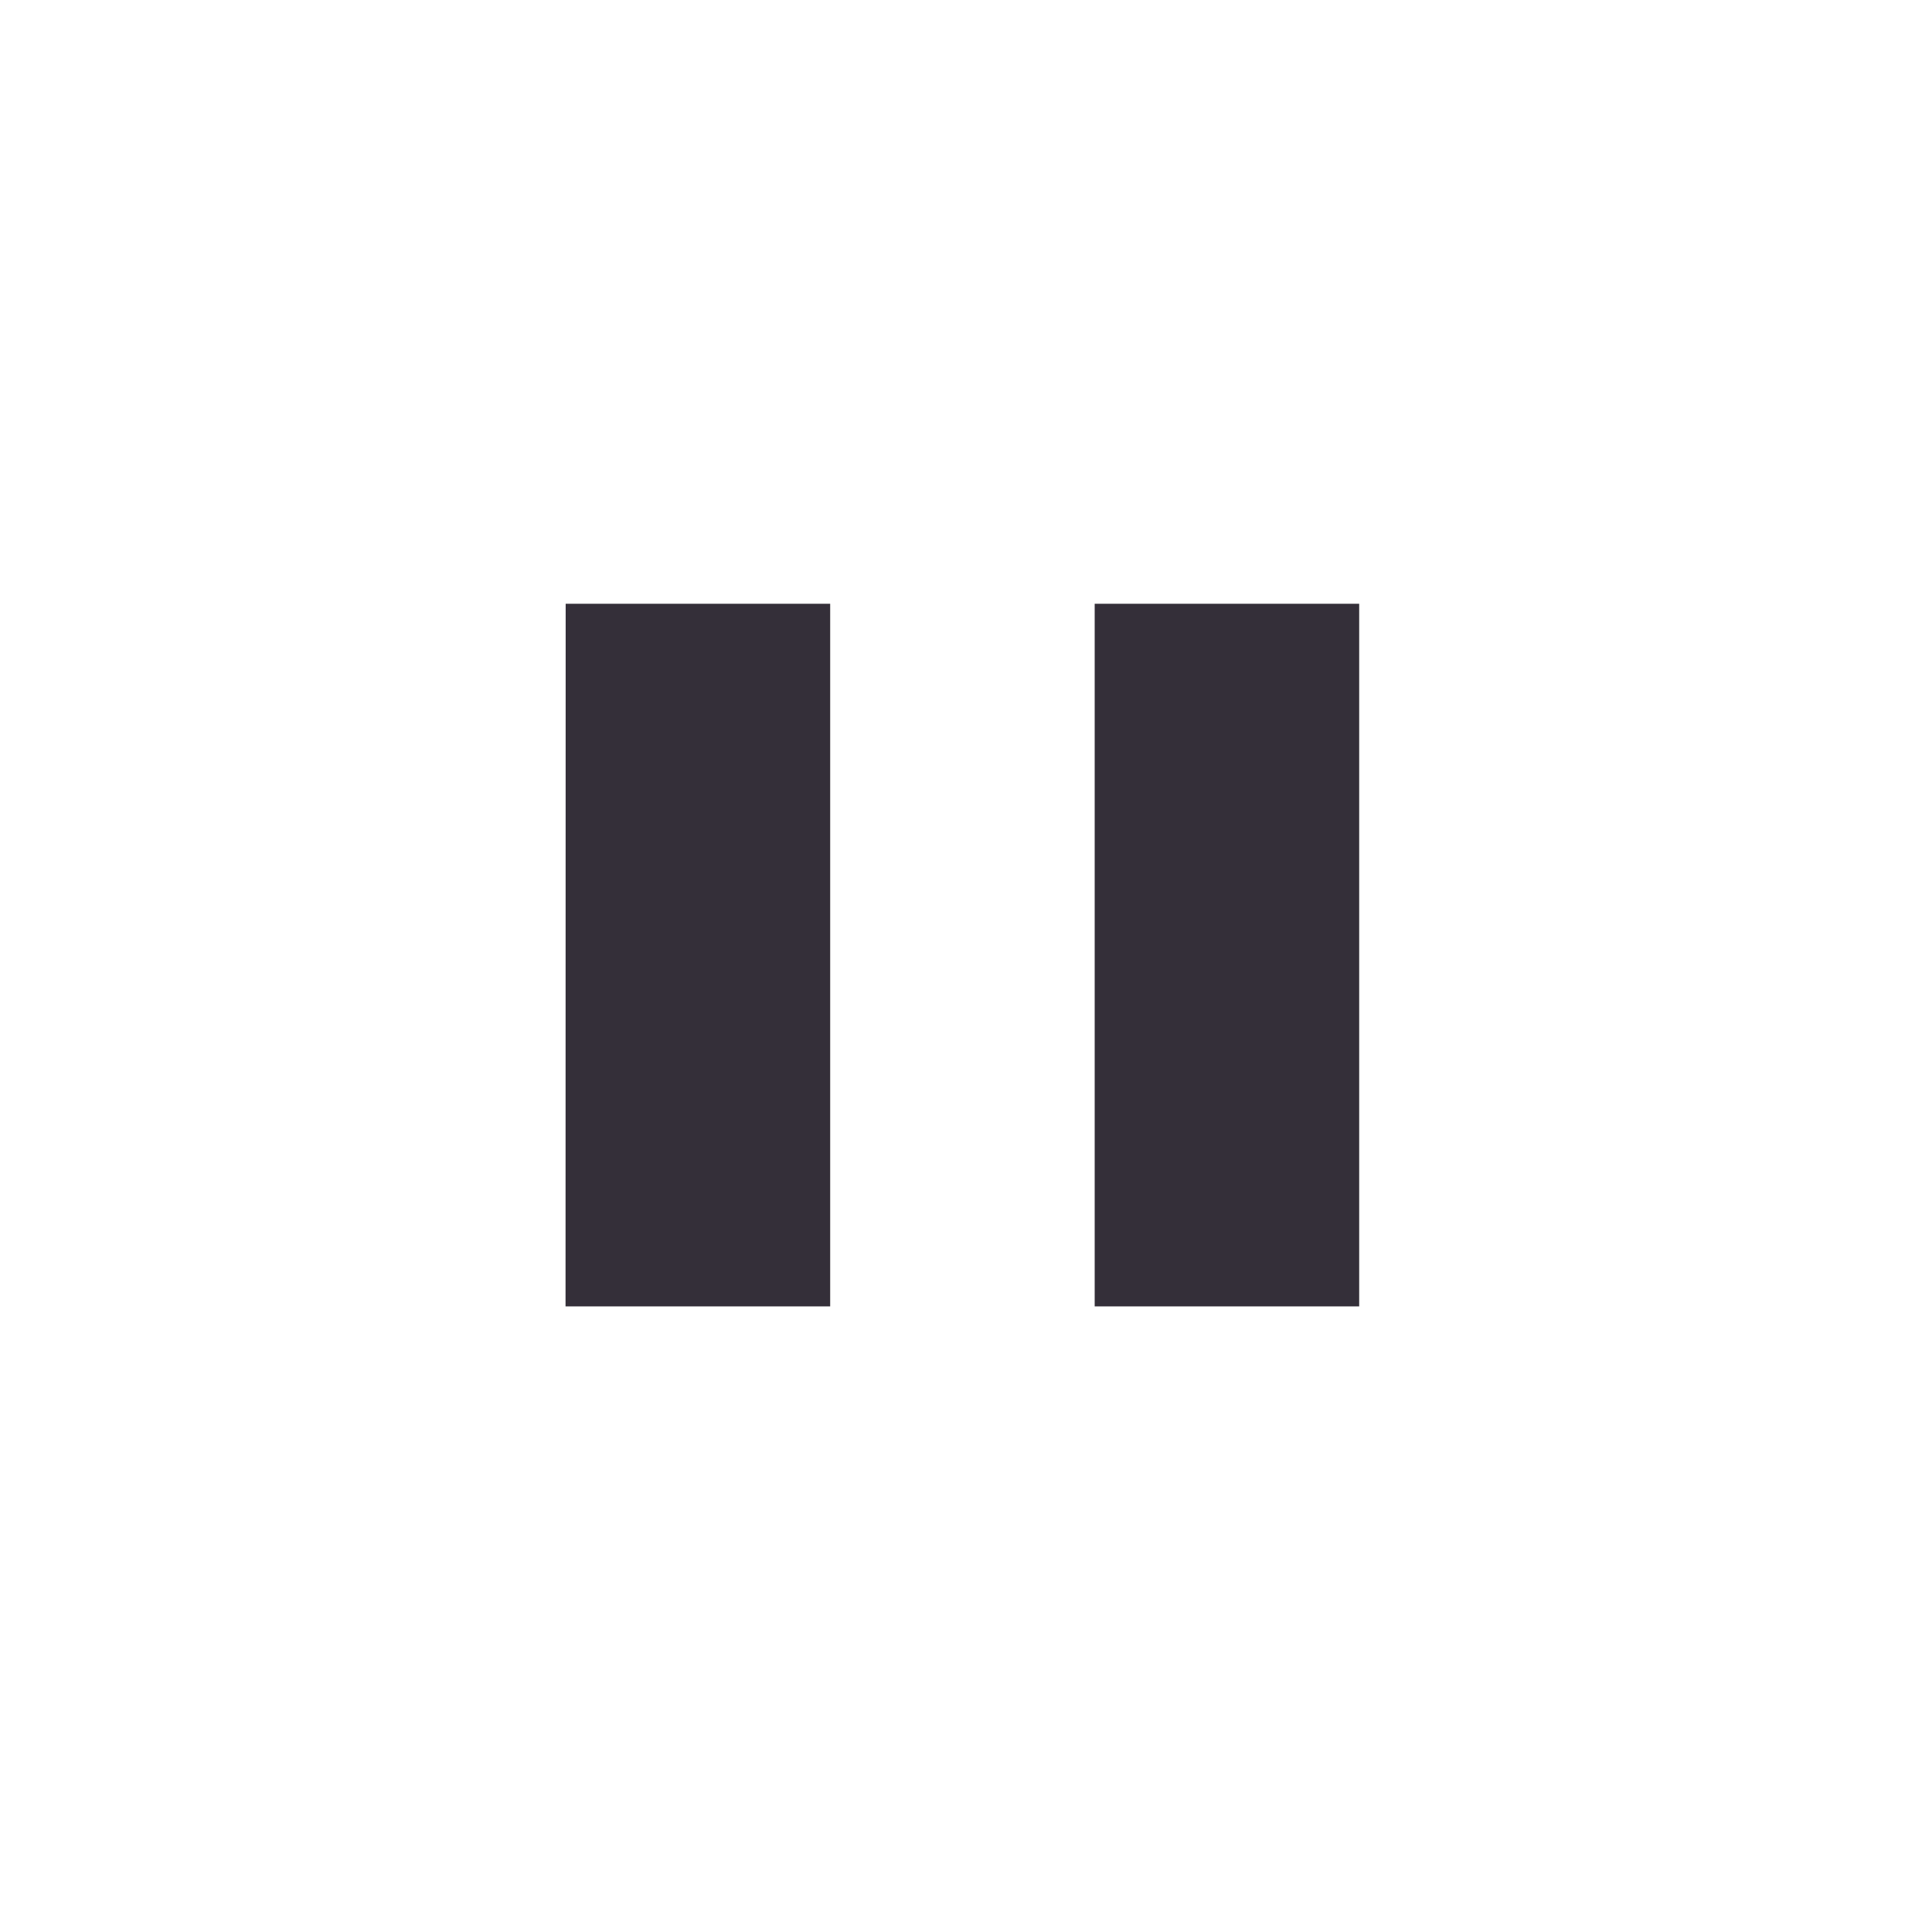
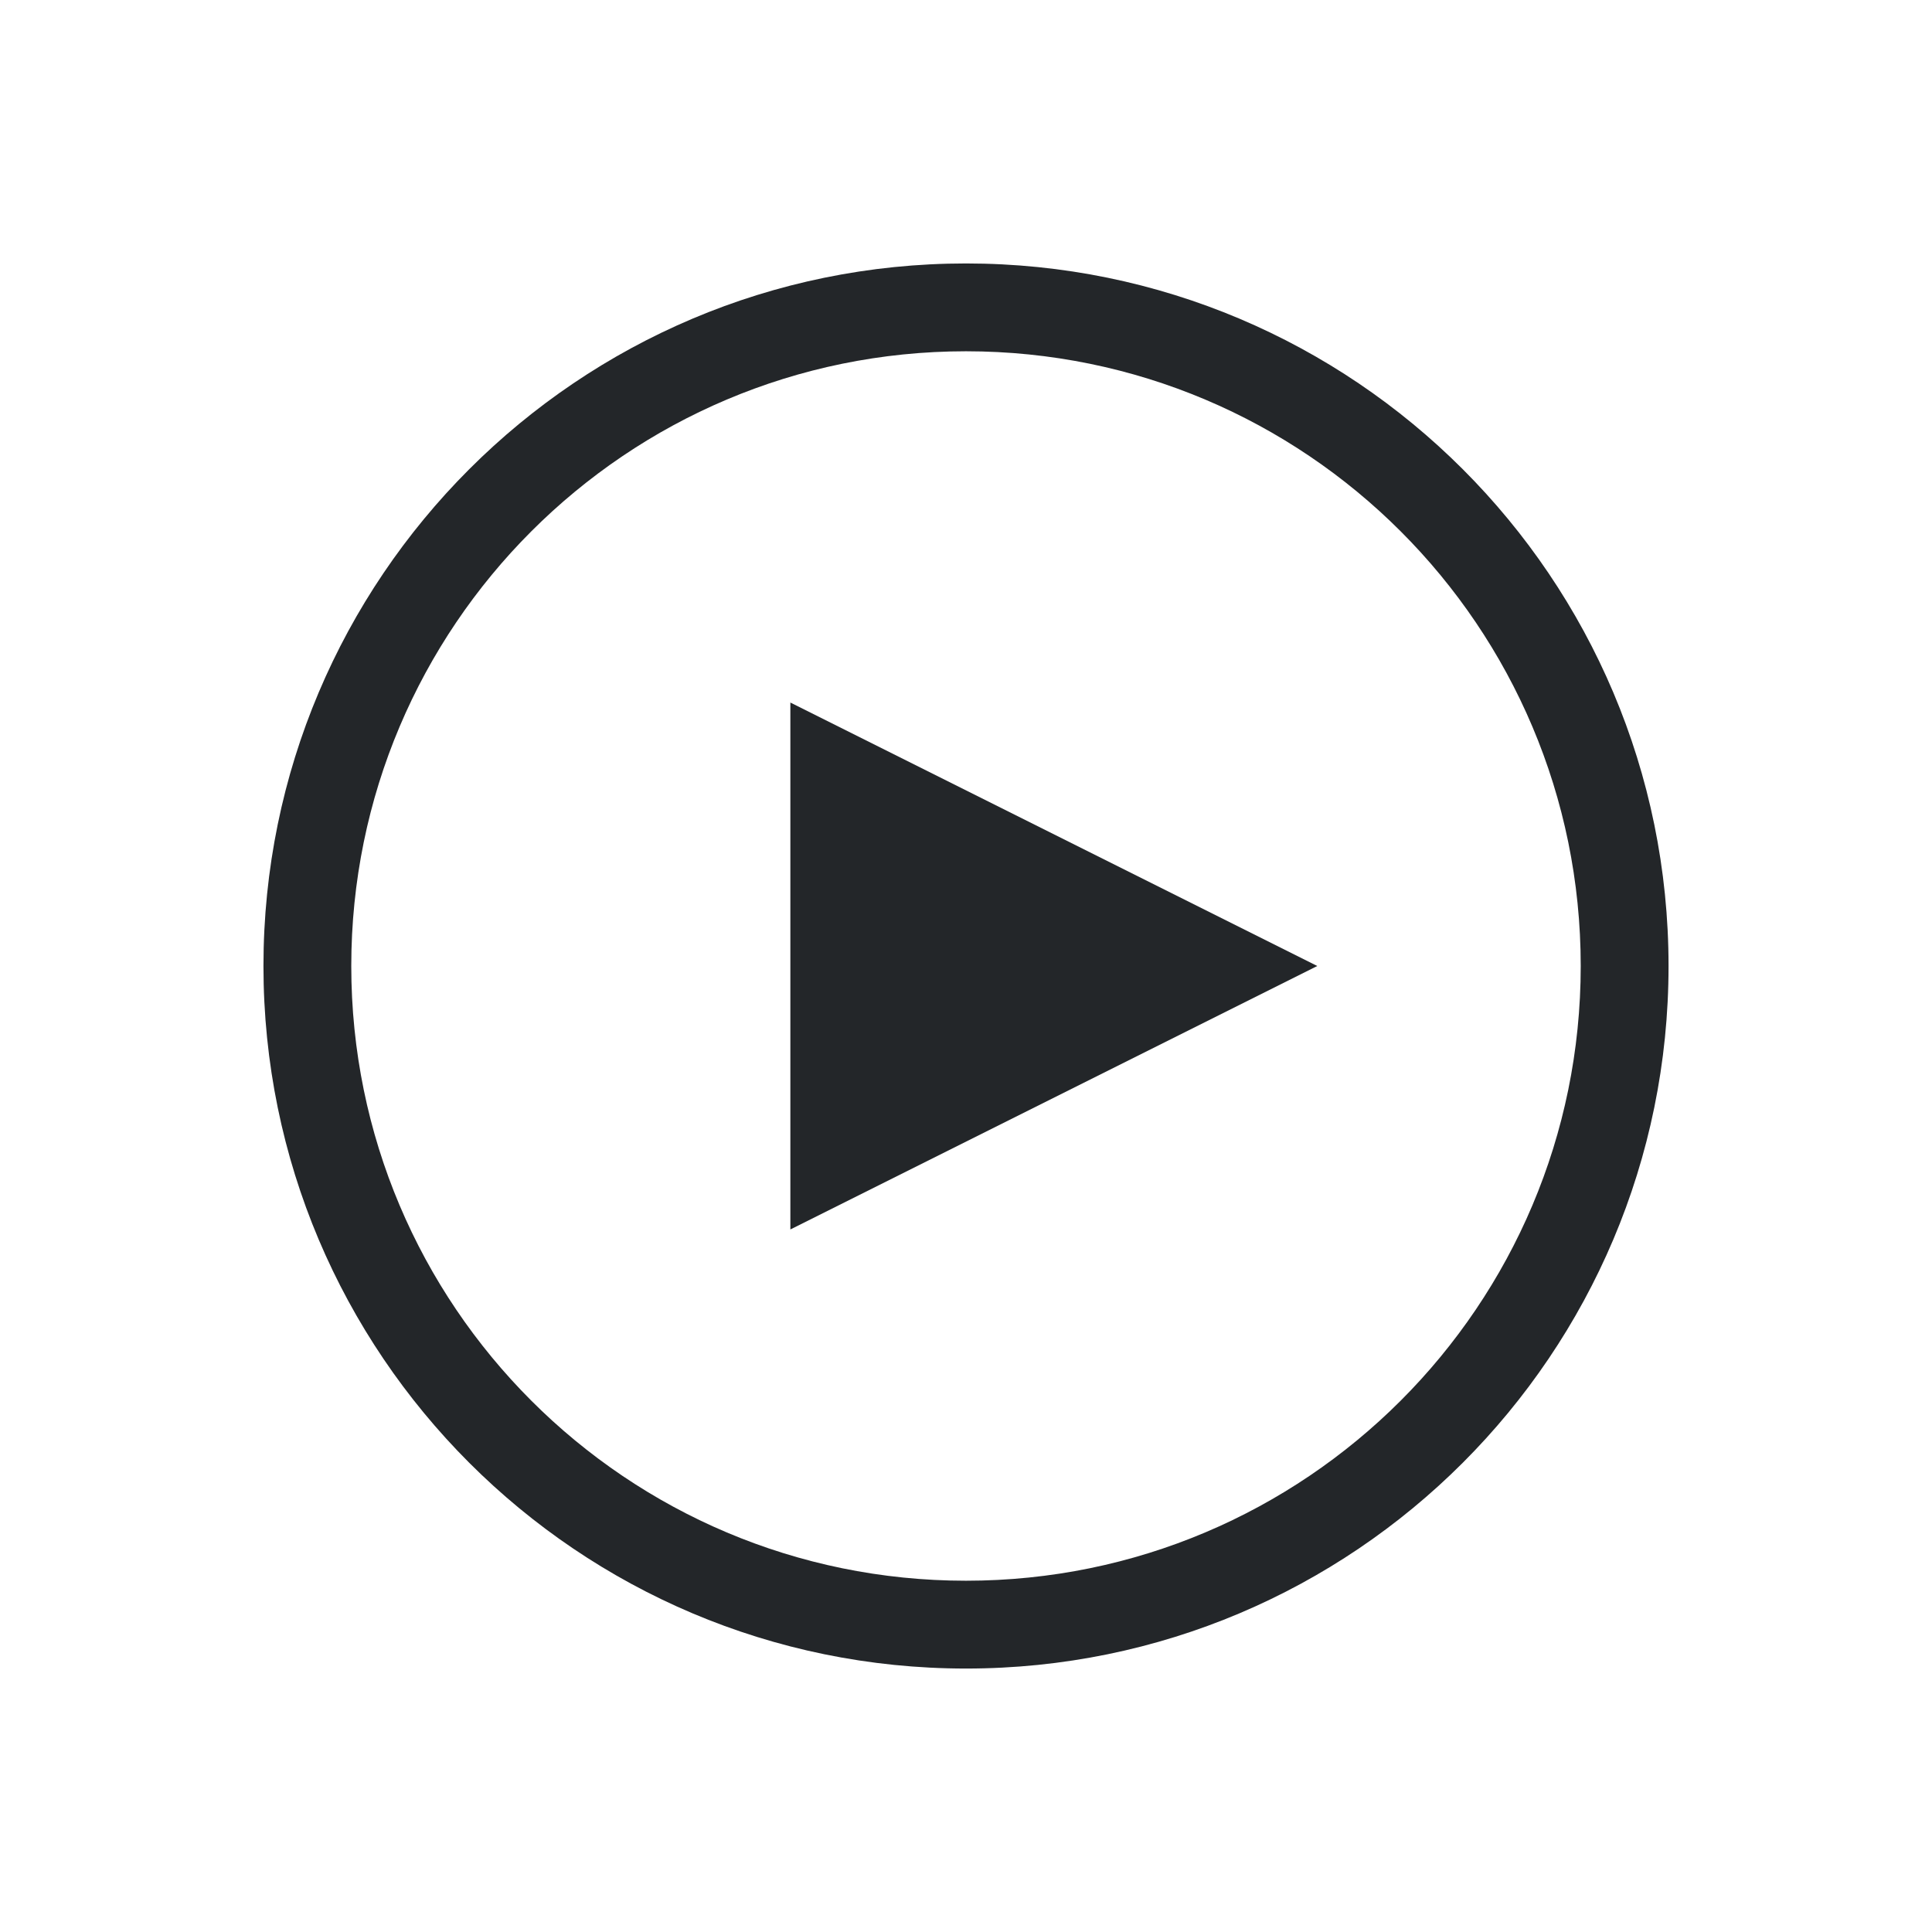
- <svg xmlns="http://www.w3.org/2000/svg" version="1.0" id="svg7229" height="22" width="22">
-   <defs id="defs7231">
-     <style type="text/css" id="current-color-scheme">
-       .ColorScheme-Text {
-         color:#31363b;
-       }
-       .ColorScheme-Background{
-         color:#eff0f1;
-       }
-       .ColorScheme-ViewText {
-         color:#31363b;
-       }
-       .ColorScheme-ViewBackground{
-         color:#ffffff;
-       }
-       .ColorScheme-ViewHover {
-         color:#000000;
-       }
-       .ColorScheme-ViewFocus{
-         color:#5a5a5a;
-       }
-       .ColorScheme-ButtonText {
-         color:#31363b;
-       }
-       .ColorScheme-ButtonBackground{
-         color:#E9E8E8;
-       }
-       .ColorScheme-ButtonHover {
-         color:#1489ff;
-       }
-       .ColorScheme-ButtonFocus{
-         color:#2B74C7;
-       }
- </style>
-   </defs>
-   <g transform="translate(-214.5357,-404.505)" id="layer1">
-     <g class="ColorScheme-Text" style="fill:currentColor" id="media-playback-pause" transform="matrix(1.499977,0,0,1.499977,209.0358,-1146.514)">
-       <rect y="1034.029" x="3.667" height="14.667" width="14.667" id="rect3003-0" style="opacity:0.01;fill:#ed1515;fill-opacity:0.004;stroke:none" />
-       <path class="ColorScheme-Text" d="m 11.977,1038.612 h 2.008 v 5.334 h -2.008 z m -4.016,0 h 2.008 v 5.334 H 7.96 Z" style="color:#31363b;fill:#100b16;fill-opacity:1;stroke-width:1;opacity:0.85" id="rect3287-9" />
-     </g>
-     <g class="ColorScheme-Text" style="fill:currentColor" id="media-playback-start" transform="matrix(1.499977,0,0,1.499977,233.0353,-1146.514)">
-       <rect y="1034.029" x="3.667" height="14.667" width="14.667" id="rect3003-1" style="opacity:0.01;fill:#ed1515;fill-opacity:0.004;stroke:none" />
-       <path class="ColorScheme-Text" d="m 9.272,1043.801 4.461,-2.372 -4.543,-2.607 z" style="color:#31363b;fill:#100b16;fill-opacity:1;stroke-width:1;opacity:0.85" id="path3357-8" />
-     </g>
-     <g style="fill:#31363b" id="media-playback-stop" transform="matrix(1.499977,0,0,1.499977,257.0348,-1146.514)">
-       <rect y="1034.029" x="3.667" height="14.667" width="14.667" id="rect3003-3" style="opacity:0.01;fill:#ed1515;fill-opacity:0.004;stroke:none" />
-       <path class="ColorScheme-Text" d="m 8.334,1038.695 h 4.721 v 4.606 H 8.334 Z" style="color:#31363b;fill:#100b16;fill-opacity:1;stroke-width:1;opacity:0.85" id="rect3274-5" />
-     </g>
-     <g id="media-record" transform="matrix(1.499977,0,0,1.499977,281.0344,-1146.514)">
-       <rect y="1034.029" x="3.668" height="14.667" width="14.667" id="rect3003-03" style="opacity:0.01;fill:#ed1515;fill-opacity:0.004;stroke:none" />
-       <rect style="fill:#bf616a;fill-opacity:1" id="rect3274-0" width="10.661" height="10.665" x="5.669" y="1036.03" ry="5.332" />
-     </g>
-     <g class="ColorScheme-Text" style="fill:currentColor" id="media-seek-backward" transform="matrix(1.499977,0,0,1.499977,305.0339,-1146.514)">
-       <rect y="1034.029" x="3.668" height="14.667" width="14.667" id="rect3003-07" style="opacity:0.01;fill:#ed1515;fill-opacity:0.004;stroke:none" />
-       <path class="ColorScheme-Text" d="m 10.734,1045.173 -4.498,-3.831 4.498,-3.83 z m 4.498,0 -4.498,-3.831 4.498,-3.83 z" style="color:#31363b;fill:#100b16;fill-opacity:1;stroke-width:1.259;opacity:0.85" id="path4148-6" />
-     </g>
-     <g class="ColorScheme-Text" style="fill:currentColor" id="media-seek-forward" transform="matrix(1.499977,0,0,1.499977,329.0878,-1146.514)">
-       <rect y="1034.029" x="3.632" height="14.667" width="14.667" id="rect3003-2" style="opacity:0.01;fill:#ed1515;fill-opacity:0.004;stroke:none" />
-       <path class="ColorScheme-Text" d="m 11.708,1045.376 4.351,-3.9 -4.351,-3.901 z m -4.351,0 4.351,-3.9 -4.351,-3.901 z" style="color:#31363b;fill:#100b16;fill-opacity:1;stroke-width:1.245;opacity:0.85" id="path4148-8" />
-     </g>
-     <g class="ColorScheme-Text" style="fill:currentColor" id="media-skip-backward" transform="matrix(1.499977,0,0,1.499977,353.033,-1146.514)">
-       <rect y="1034.029" x="3.669" height="14.667" width="14.667" id="rect3003-9" style="opacity:0.01;fill:#ed1515;fill-opacity:0.004;stroke:none" />
-       <path class="ColorScheme-Text" id="rect3356-04" d="m 7.089,1037.649 v 7.127 h 2.602 v -3.564 -3.562 z m 2.602,3.562 5.204,3.564 v -7.127 z" style="color:#31363b;fill:#100b16;fill-opacity:1;stroke-width:1.381;opacity:0.85" />
-     </g>
-     <g class="ColorScheme-Text" style="fill:currentColor" id="media-skip-forward" transform="matrix(1.499977,0,0,1.499977,377.0325,-1146.514)">
-       <rect y="1034.029" x="3.669" height="14.667" width="14.667" id="rect3003-7" style="opacity:0.01;fill:#ed1515;fill-opacity:0.004;stroke:none" />
-       <path class="ColorScheme-Text" d="m 12.603,1037.631 h 2.618 v 7.195 h -2.618 z m -5.236,7.195 5.236,-3.598 -5.236,-3.597 z" style="color:#31363b;fill:#100b16;fill-opacity:1;stroke-width:1.394;opacity:0.85" id="rect3402-4" />
-     </g>
-     <g id="media-eject" transform="matrix(1.249974,0,0,1.249974,404.2858,-886.1712)">
-       <rect y="1032.402" x="1.8" height="17.6" width="17.6" id="rect3003" style="opacity:0.01;fill:#ed1515;fill-opacity:0.004;stroke:none" />
-       <path id="path6" class="ColorScheme-Text" d="m 10.806,1036.241 -5.285,6.353 H 16.091 Z m -5.285,7.859 v 1.666 H 16.091 v -1.666 z" style="color:#31363b;opacity:0.85;fill:#100b16;fill-opacity:1;stroke-width:1.459" />
-     </g>
-     <g class="ColorScheme-Text" style="fill:currentColor" id="media-playback-paused" transform="matrix(1.499977,0,0,1.499977,209.0358,-1122.514)">
-       <rect y="1034.029" x="3.667" height="14.667" width="14.667" id="rect3003-0-3" style="opacity:0.01;fill:#ed1515;fill-opacity:0.004;stroke:none" />
-       <path class="ColorScheme-Text" d="m 11.667,1039.362 h 1.333 v 4 h -1.333 z m -2.667,0 h 1.333 v 4 H 9 Z M 11,1036.029 c -2.955,0 -5.334,2.379 -5.334,5.333 0,2.955 2.379,5.333 5.334,5.333 2.955,0 5.334,-2.379 5.334,-5.333 0,-2.955 -2.379,-5.333 -5.334,-5.333 z m 0.088,1.106 c 2.585,0 4.227,1.642 4.227,4.227 0,2.586 -1.73,4.315 -4.315,4.315 -2.585,0 -4.227,-1.73 -4.227,-4.315 0,-2.586 1.73,-4.227 4.315,-4.227 z" style="color:#31363b;fill:#100b16;fill-opacity:1;stroke:none;opacity:0.85" id="rect3287-9-5" />
-     </g>
-     <g class="ColorScheme-Text" style="fill:currentColor" id="media-playback-playing" transform="matrix(1.499977,0,0,1.499977,233.0353,-1122.514)">
-       <rect y="1034.029" x="3.667" height="14.667" width="14.667" id="rect3003-1-2" style="opacity:0.01;fill:#ed1515;fill-opacity:0.004;stroke:none" />
-       <path class="ColorScheme-Text" d="m 9.491,1043.275 3.81,-1.825 -3.81,-2.264 z M 11,1036.028 c -2.955,0 -5.334,2.379 -5.334,5.334 0,2.955 2.379,5.334 5.334,5.334 2.955,0 5.334,-2.379 5.334,-5.334 0,-2.955 -2.379,-5.334 -5.334,-5.334 z m 0,0.93 c 2.586,0 4.316,1.818 4.316,4.403 0,2.586 -1.642,4.316 -4.228,4.316 -2.586,0 -4.403,-1.642 -4.403,-4.228 0,-2.586 1.73,-4.491 4.316,-4.491 z" style="color:#31363b;fill:#100b16;fill-opacity:1;stroke:none;opacity:0.85" id="path3357-8-9" />
-     </g>
-     <g class="ColorScheme-Text" style="fill:currentColor" id="media-playback-stopped" transform="matrix(1.499977,0,0,1.499977,257.0348,-1122.514)">
-       <rect y="1034.029" x="3.667" height="14.667" width="14.667" id="rect3003-3-2" style="opacity:0.01;fill:#ed1515;fill-opacity:0.004;stroke:none" />
-       <path id="path41" d="m 9,1039.362 h 4 v 4 H 9 Z M 11,1036.029 c -2.955,0 -5.334,2.379 -5.334,5.333 0,2.955 2.379,5.333 5.334,5.333 2.955,0 5.334,-2.379 5.334,-5.333 0,-2.955 -2.379,-5.333 -5.334,-5.333 z m 0.088,1.018 c 2.585,0 4.227,1.73 4.227,4.315 0,2.586 -1.642,4.227 -4.227,4.227 -2.585,0 -4.315,-1.73 -4.315,-4.315 0,-2.586 1.73,-4.227 4.315,-4.227 z" class="ColorScheme-Text" style="color:#31363b;fill:#100b16;fill-opacity:1;opacity:0.85" />
+ <svg xmlns="http://www.w3.org/2000/svg" viewBox="0 0 22 22" version="1.1" id="svg175">
+   <defs id="defs179" />
+   <style type="text/css" id="current-color-scheme">
+         .ColorScheme-Text {
+             color:#232629;
+         }
+     </style>
+   <g id="media-playback-playing">
+     <path d="m0 0h22v22h-22z" fill="none" id="path3" />
+     <g class="ColorScheme-Text" fill="currentColor" fill-rule="evenodd" id="g9">
+       <path d="m11 3a8 8 0 0 0 -8 8 8 8 0 0 0 8 8 8 8 0 0 0 8-8 8 8 0 0 0 -8-8zm0 1a7 7 0 0 1 7 7 7 7 0 0 1 -7 7 7 7 0 0 1 -7-7 7 7 0 0 1 7-7z" id="path5" />
+       <path d="m9 14 6-3-6-3z" id="path7" />
    </g>
  </g>
+   <g id="media-playback-stopped" transform="translate(24)">
+     <path d="m24 0h22v22h-22z" fill="none" id="path12" />
+     <g class="ColorScheme-Text" fill="currentColor" fill-rule="evenodd" id="g18">
+       <path d="m35 3a8 8 0 0 0 -8 8 8 8 0 0 0 8 8 8 8 0 0 0 8-8 8 8 0 0 0 -8-8zm0 1a7 7 0 0 1 7 7 7 7 0 0 1 -7 7 7 7 0 0 1 -7-7 7 7 0 0 1 7-7z" id="path14" />
+       <path d="m32 8h6v6h-6z" id="path16" />
+     </g>
+   </g>
+   <g id="media-playback-paused" transform="translate(48)">
+     <path d="m-24 0h22v22h-22z" fill="none" id="path21" />
+     <g class="ColorScheme-Text" fill="currentColor" fill-rule="evenodd" id="g29">
+       <path d="m-16 8h2v6h-2z" id="path23" />
+       <path d="m-12 8h2v6h-2z" id="path25" />
+       <path d="m-13 3a8 8 0 0 0 -8 8 8 8 0 0 0 8 8 8 8 0 0 0 8-8 8 8 0 0 0 -8-8zm0 1a7 7 0 0 1 7 7 7 7 0 0 1 -7 7 7 7 0 0 1 -7-7 7 7 0 0 1 7-7z" id="path27" />
+     </g>
+   </g>
+   <g id="16-16-media-playback-pause" transform="translate(223 -26)">
+     <path d="m-117 48h16v16h-16z" fill="none" id="path32" />
+     <path d="m-115 50v12h4v-12zm8 0v12h4v-12z" class="ColorScheme-Text" fill="currentColor" id="path34" />
+   </g>
+   <g id="22-22-media-playback-pause" transform="translate(207 -43)">
+     <path d="m-101 43h22v22h-22z" fill="none" id="path37" />
+     <path d="m-98 46v16h6v-16zm10 0v16h6v-16z" class="ColorScheme-Text" fill="currentColor" id="path39" />
+   </g>
+   <g id="32-32-media-playback-pause" transform="translate(178 -66)">
+     <path d="m-72 34h32v32h-32z" fill="none" id="path42" />
+     <path d="m-68 38v24h9v-24zm15 0v24h9v-24z" class="ColorScheme-Text" fill="currentColor" id="path44" />
+   </g>
+   <g id="32-32-media-playback-start" transform="translate(24 -68)">
+     <path d="m48 36h32v32h-32z" fill="none" id="path47" />
+     <path d="m52 40v24l24-12z" class="ColorScheme-Text" fill="currentColor" id="path49" />
+   </g>
+   <g id="22-22-media-playback-start" transform="translate(48 -46)">
+     <path d="m24 46h22v22h-22z" fill="none" id="path52" />
+     <path d="m27 49v16l16-8z" class="ColorScheme-Text" fill="currentColor" id="path54" />
+   </g>
+   <g id="16-16-media-playback-start" transform="translate(66 -30)">
+     <path d="m6 52h16v16h-16z" fill="none" id="path57" />
+     <path d="m8 54v12l12-6z" class="ColorScheme-Text" fill="currentColor" id="path59" />
+   </g>
+   <g id="16-16-media-playback-stop" transform="translate(254 -86)">
+     <path d="m-114 108h16v16h-16z" fill="none" id="path62" />
+     <path d="m-112 110h12v12h-12z" class="ColorScheme-Text" fill="currentColor" fill-rule="evenodd" id="path64" />
+   </g>
+   <g id="22-22-media-playback-stop" transform="translate(236 -102)">
+     <path d="m-96 102h22v22h-22z" fill="none" id="path67" />
+     <path d="m-93 105h16v16h-16z" class="ColorScheme-Text" fill="currentColor" fill-rule="evenodd" id="path69" />
+   </g>
+   <g id="32-32-media-playback-stop" transform="translate(212 -124)">
+     <path d="m-72 92h32v32h-32z" fill="none" id="path72" />
+     <path d="m-68 96h24v24h-24z" class="ColorScheme-Text" fill="currentColor" fill-rule="evenodd" id="path74" />
+   </g>
+   <g id="32-32-media-record" transform="translate(184 -160)">
+     <path d="m-10 128h32v32h-32z" fill="none" id="path77" />
+     <path d="m18 144a12 12 0 0 1 -12 12 12 12 0 0 1 -12-12 12 12 0 0 1 12-12 12 12 0 0 1 12 12z" fill="#da4453" id="path79" />
+   </g>
+   <g id="16-16-media-record" transform="translate(226 -122)">
+     <path d="m-52 144h16v16h-16z" fill="none" id="path82" />
+     <path d="m-38 152a6 6 0 0 1 -6 6 6 6 0 0 1 -6-6 6 6 0 0 1 6-6 6 6 0 0 1 6 6z" fill="#da4453" id="path84" />
+   </g>
+   <g id="22-22-media-record" transform="translate(208 -138)">
+     <path d="m-34 138h22v22h-22z" fill="none" id="path87" />
+     <path d="m-15 149a8 8 0 0 1 -8 8 8 8 0 0 1 -8-8 8 8 0 0 1 8-8 8 8 0 0 1 8 8z" fill="#da4453" id="path89" />
+   </g>
+   <g id="16-16-media-eject" transform="translate(286 -224)">
+     <path d="m58 246h16v16h-16z" fill="none" id="path92" />
+     <path d="m66 248-6 8h12zm-6 10v2h12v-2z" class="ColorScheme-Text" fill="currentColor" id="path94" />
+   </g>
+   <g id="22-22-media-eject" transform="translate(268 -240)">
+     <path d="m76 240h22v22h-22z" fill="none" id="path97" />
+     <path d="m87 243-8 11h16z" class="ColorScheme-Text" fill="currentColor" id="path99" />
+     <path d="m79 256v3h16v-3z" class="ColorScheme-Text" fill="currentColor" id="path101" />
+   </g>
+   <g id="32-32-media-eject" transform="translate(244 -262)">
+     <path d="m100 230h32v32h-32z" fill="none" id="path104" />
+     <path d="m116 234-12 17h24z" class="ColorScheme-Text" fill="currentColor" id="path106" />
+     <path d="m104 254v4h24v-4z" class="ColorScheme-Text" fill="currentColor" id="path108" />
+   </g>
+   <g id="16-16-media-skip-forward" transform="translate(60 -104)">
+     <path d="m250 126h16v16h-16z" fill="none" id="path111" />
+     <path d="m257 128v12l7-6zm7 6v6h2v-12h-2zm-14-6v12l7-6z" class="ColorScheme-Text" fill="currentColor" id="path113" />
+   </g>
+   <g id="22-22-media-skip-forward" transform="translate(310)">
+     <path d="m0 0h22v22h-22z" fill="none" id="path116" />
+     <path d="m0 3v16l10-8zm10 8v8l10-8-10-8zm10 0v8h2v-16h-2z" class="ColorScheme-Text" fill="currentColor" id="path118" />
+   </g>
+   <g id="32-32-media-skip-forward" transform="translate(18 -142)">
+     <path d="m292 110h32v32h-32z" fill="none" id="path121" />
+     <path d="m324 114v24h-4v-24zm-18 12-14 12v-24zm14 0-14 12v-24z" class="ColorScheme-Text" fill="currentColor" id="path123" />
+   </g>
+   <g id="16-16-media-skip-backward" transform="translate(26 -40)">
+     <path d="m250 62h16v16h-16z" fill="none" id="path126" />
+     <path d="m259 64v12l-7-6zm-7 6v6h-2v-12h2zm14-6v12l-7-6z" class="ColorScheme-Text" fill="currentColor" id="path128" />
+   </g>
+   <g id="22-22-media-skip-backward" transform="translate(276 -1)">
+     <path d="m0 1h22v22h-22z" fill="none" id="path131" />
+     <path d="m0 4v16h2v-16zm2 8 10 8v-16zm10 0 10 8v-16z" class="ColorScheme-Text" fill="currentColor" id="path133" />
+   </g>
+   <g id="32-32-media-skip-backward" transform="translate(-16 -78)">
+     <path d="m292 46h32v32h-32z" fill="none" id="path136" />
+     <path d="m292 50v24h4v-24zm18 12 14 12v-24zm-14 0 14 12v-24z" class="ColorScheme-Text" fill="currentColor" id="path138" />
+   </g>
+   <g id="16-16-media-seek-forward" transform="translate(448 -168)">
+     <path d="m-206 190h16v16h-16z" fill="none" id="path141" />
+     <path d="m-198 192v12l7-6zm-7 0v12l7-6z" class="ColorScheme-Text" fill="currentColor" id="path143" />
+   </g>
+   <g id="22-22-media-seek-forward" transform="translate(430 -184)">
+     <path d="m-188 184h22v22h-22z" fill="none" id="path146" />
+     <g class="ColorScheme-Text" fill="currentColor" transform="translate(-188 184)" id="g150">
+       <path d="m1 3v16l10-8zm10 8v8l10-8-10-8z" id="path148" />
+     </g>
+   </g>
+   <g id="32-32-media-seek-forward" transform="translate(406 -206)">
+     <path d="m-164 174h32v32h-32z" fill="none" id="path153" />
+     <path d="m-148 190-14 12v-24zm14 0-14 12v-24z" class="ColorScheme-Text" fill="currentColor" id="path155" />
+   </g>
+   <g id="16-16-media-seek-backward" transform="translate(414 -232)">
+     <path d="m-206 254h16v16h-16z" fill="none" id="path158" />
+     <path d="m-198 256v12l-7-6zm7 0v12l-7-6z" class="ColorScheme-Text" fill="currentColor" id="path160" />
+   </g>
+   <g id="22-22-media-seek-backward" transform="translate(396 -248)">
+     <path d="m-188 248h22v22h-22z" fill="none" id="path163" />
+     <g class="ColorScheme-Text" fill="currentColor" transform="translate(-188 248)" id="g167">
+       <path d="m11 3-10 8 10 8v-8zm0 8 10 8v-16z" id="path165" />
+     </g>
+   </g>
+   <g id="32-32-media-seek-backward" transform="translate(372 -270)">
+     <path d="m-164 238h32v32h-32z" fill="none" id="path170" />
+     <path d="m-148 254 14 12v-24zm-14 0 14 12v-24z" class="ColorScheme-Text" fill="currentColor" id="path172" />
+   </g>
</svg>
